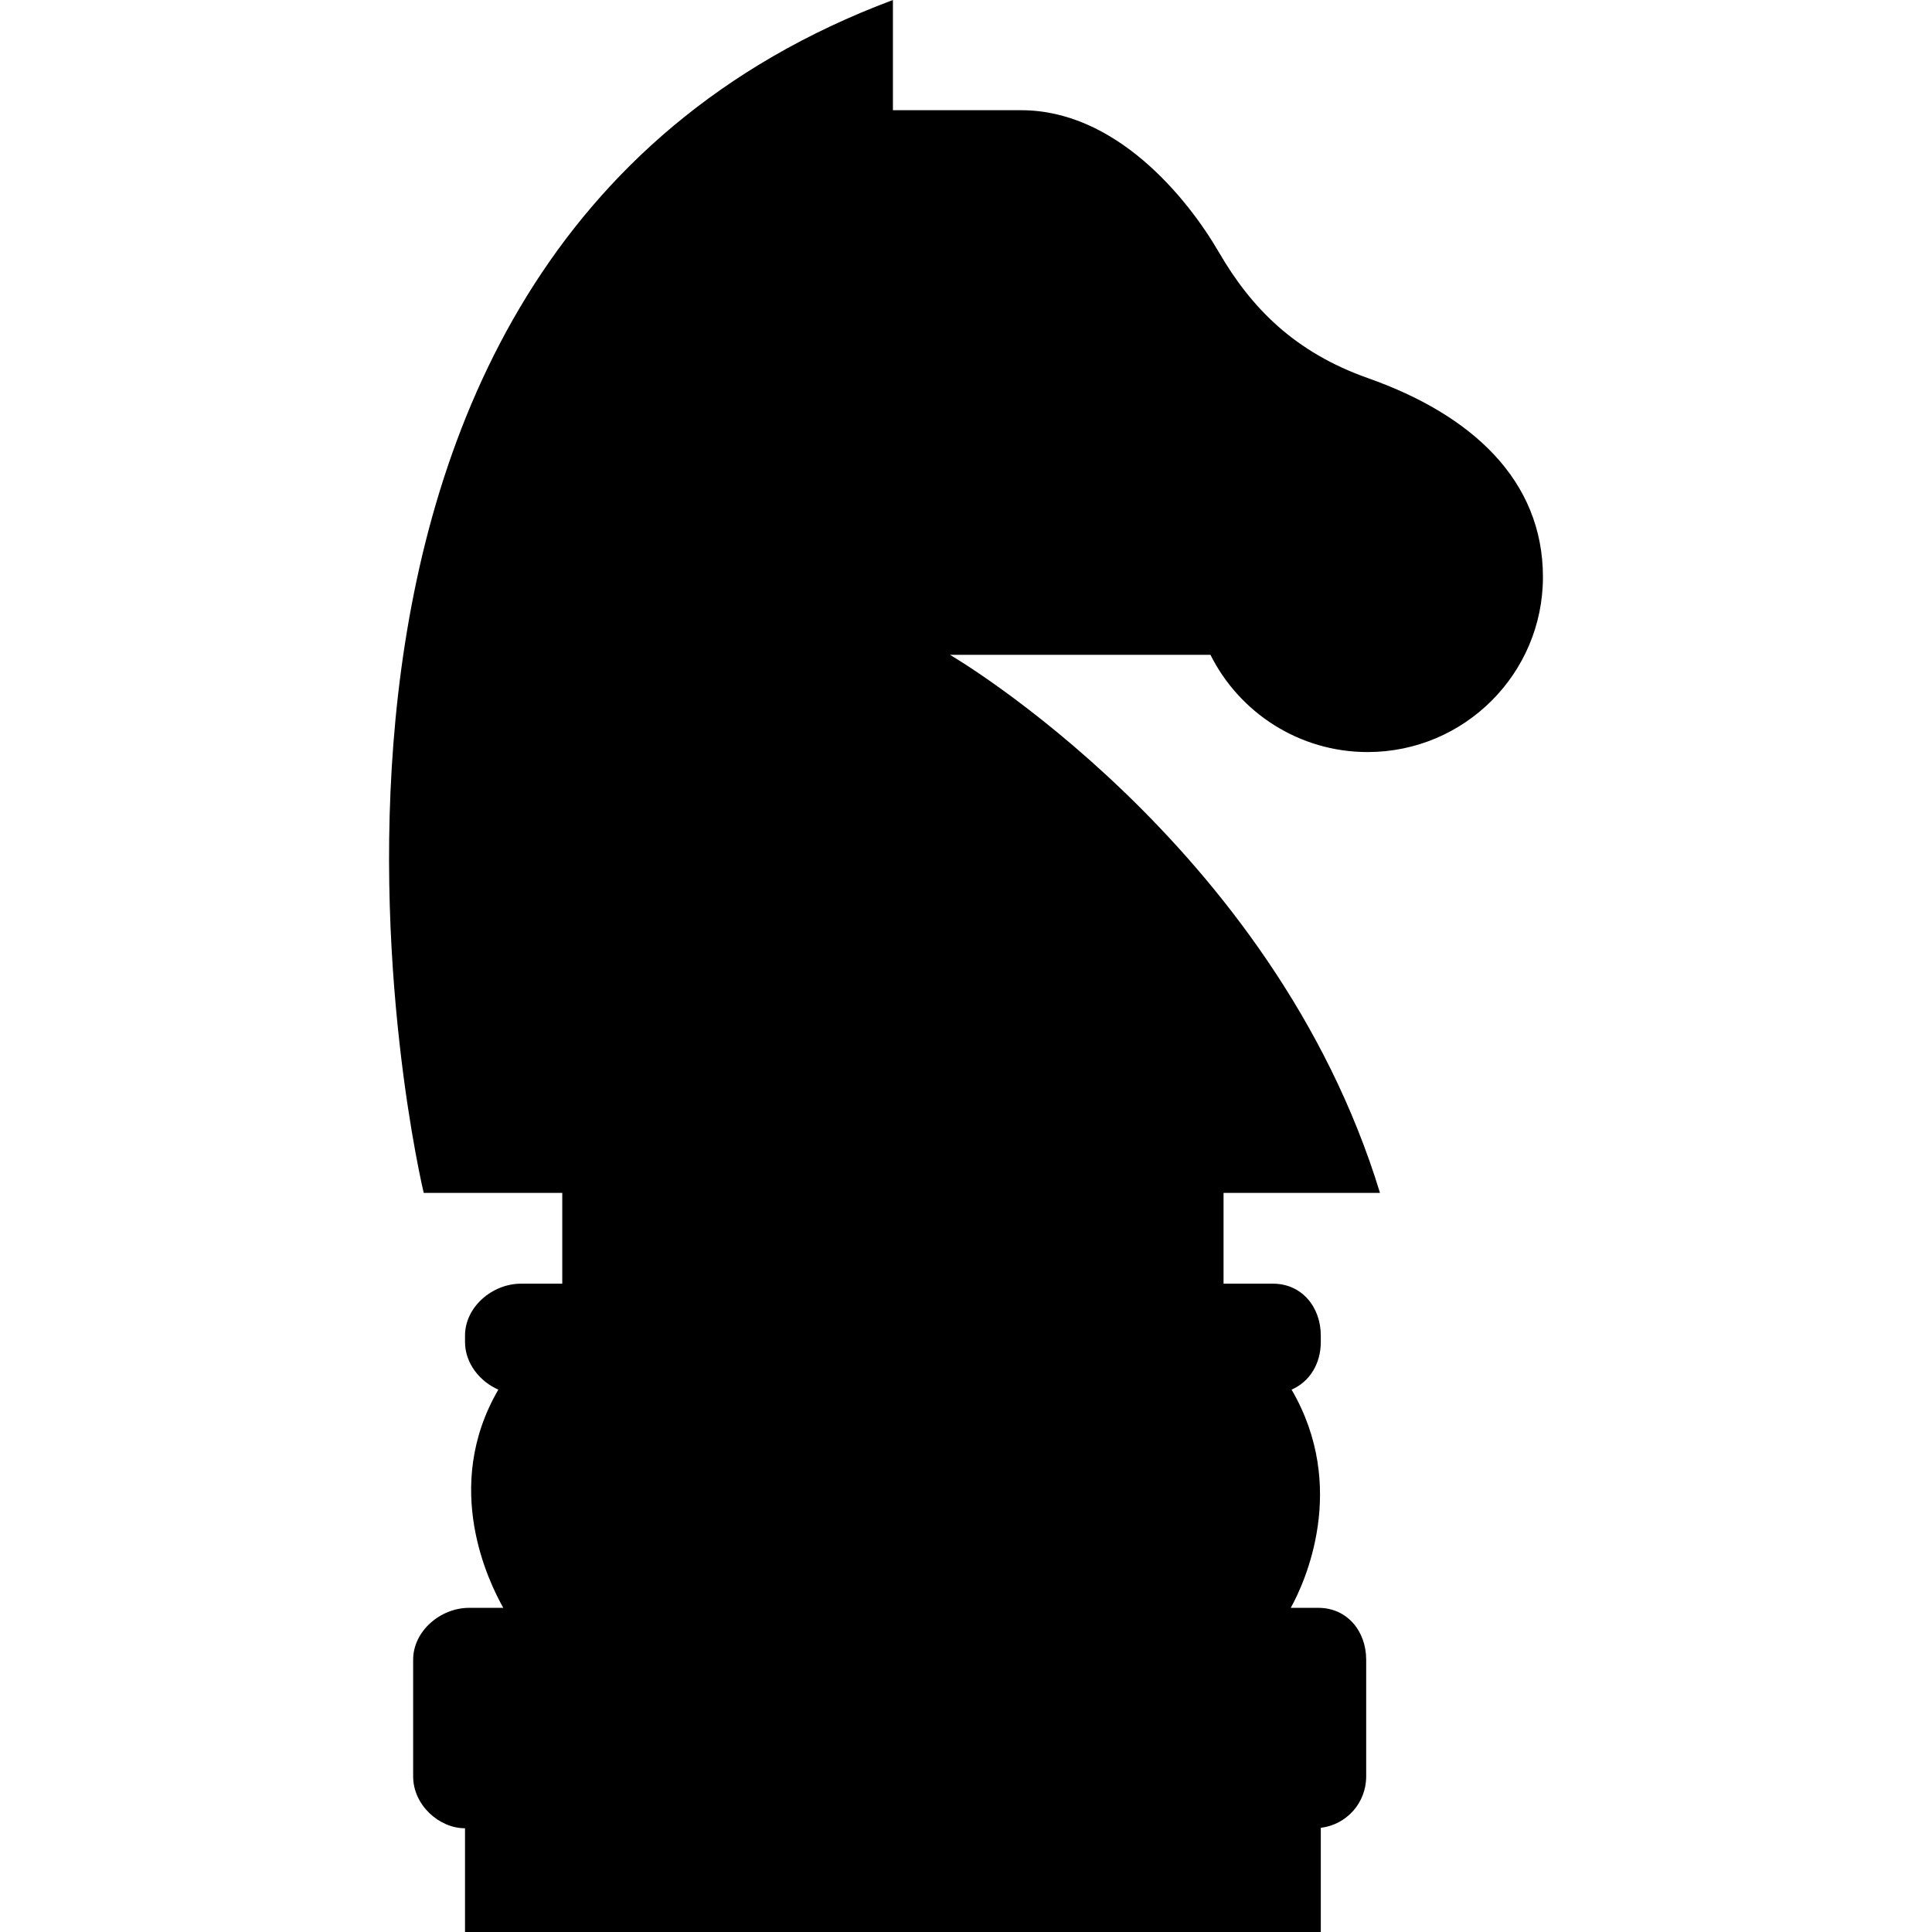
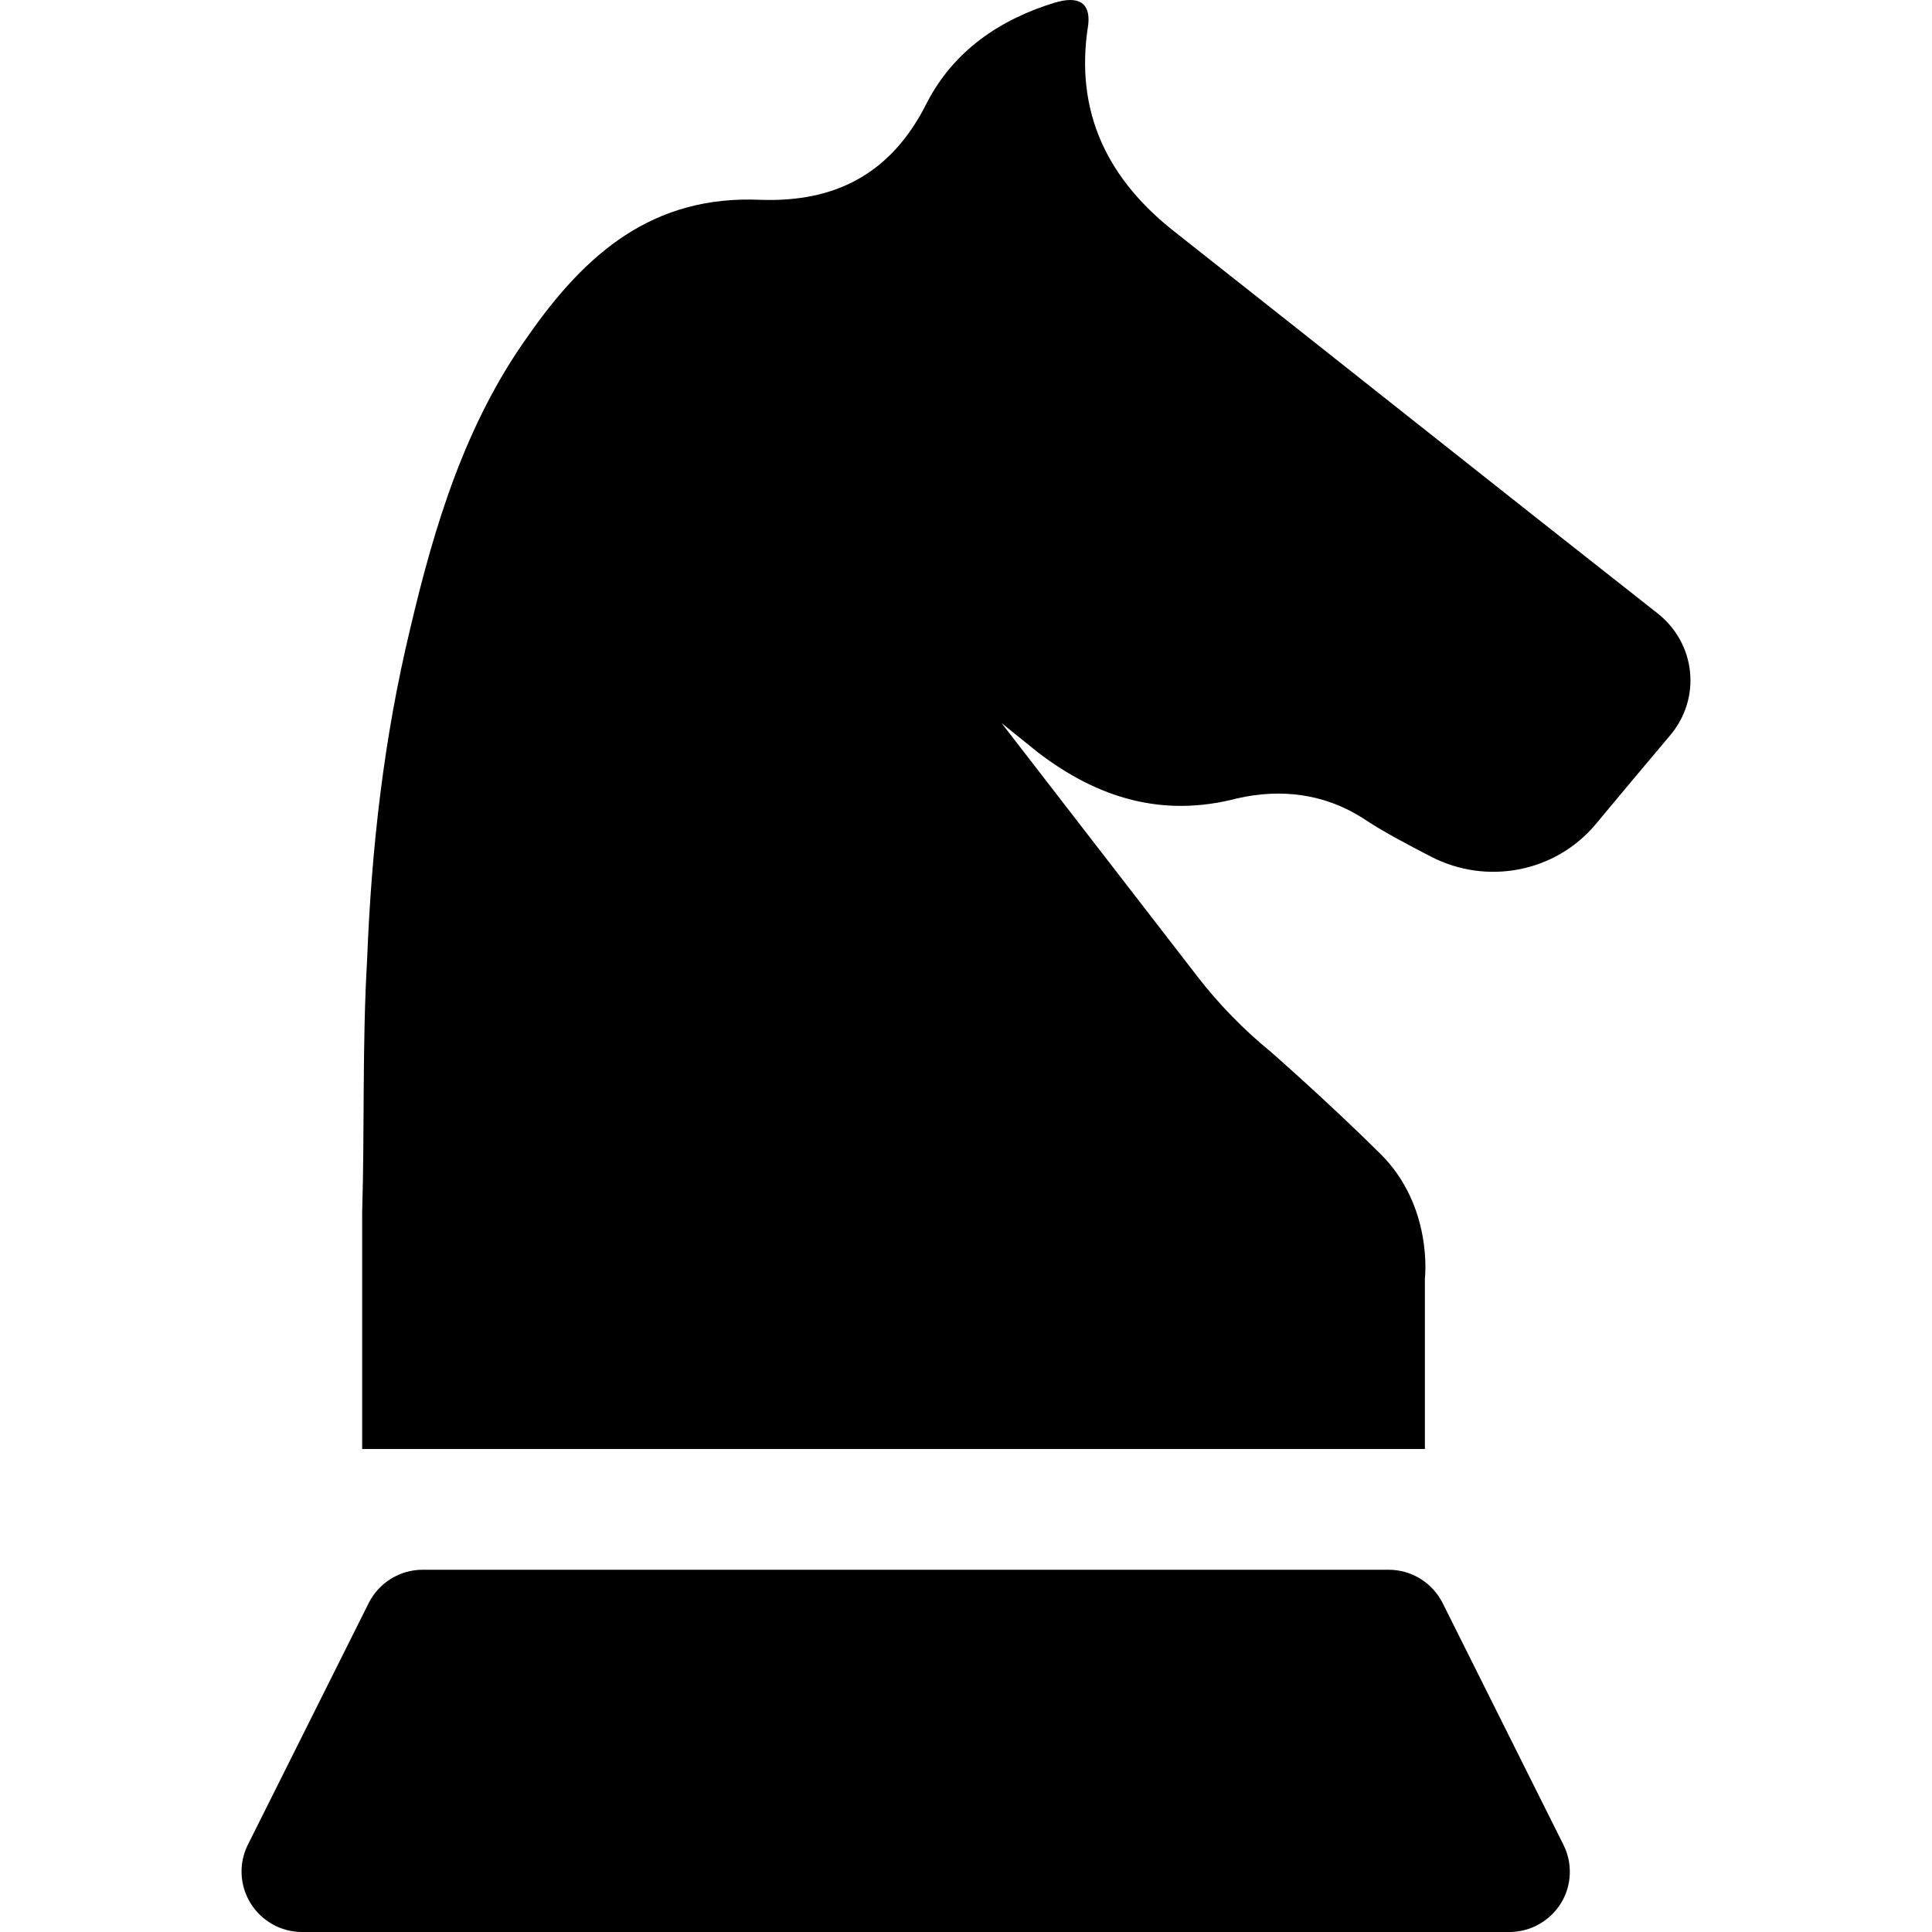
- <svg xmlns="http://www.w3.org/2000/svg" version="1.1" id="Capa_1" x="0px" y="0px" viewBox="0 0 298 298" style="enable-background:new 0 0 298 298;" xml:space="preserve">
+ <svg xmlns="http://www.w3.org/2000/svg" version="1.1" id="Capa_1" x="0px" y="0px" viewBox="0 0 511.997 511.997" style="enable-background:new 0 0 511.997 511.997;" xml:space="preserve">
  <g>
-     <path d="M210.952,116c14.912,0,27.037-12.088,27.037-27s-10.945-25.013-26.964-30.666c-11.333-4-18.018-10.823-23.009-19.412   C183.025,30.333,172.025,17,157.525,17c-5.832,0-19.798,0-19.798,0V0c-107,40.03-72.369,184-72.369,184h21.369v14h-6.369   c-4.418,0-8.631,3.582-8.631,8v1c0,3.289,2.302,6.111,5.14,7.341c-8.77,15.05-1.419,29.775,0.761,33.659h-5.271   c-4.418,0-8.631,3.582-8.631,8v18c0,4.418,4,8,8,8v16h132v-16.069c4-0.493,7-3.853,7-7.931v-18c0-4.418-2.951-8-7.369-8h-4.27   c2.181-3.884,8.902-18.609,0.13-33.659c2.838-1.23,4.508-4.052,4.508-7.341v-1c0-4.418-2.951-8-7.369-8h-7.631v-14h24.132   c-16.501-54-66.334-83-66.334-83h40.182C191.146,109.889,200.351,116,210.952,116z" />
+     <g>
+       <path d="M439.208,162.493c-42.656-33.504-84.672-66.976-127.168-100.48c-18.432-14.176-27.392-32.192-23.648-55.488    c0.64-5.792-2.592-7.744-8.96-5.792c-14.656,4.48-26.752,12.896-33.76,26.432c-9.6,19.328-24.8,26.432-44,25.792    c-28.704-1.312-46.496,14.208-61.792,36.16c-16.64,23.296-24.8,50.368-31.168,77.472c-7.008,29.056-10.272,58.144-11.424,87.712    c-1.312,22.624-0.64,44.576-1.312,67.072c0,1.312,0,1.984,0,2.624v60h281.632v-45.248c0,0,2.272-19.04-11.808-32.992    c-14.08-13.952-29.024-27.008-29.024-27.008c-7.2-5.888-13.76-12.608-19.424-19.936l-51.936-67.2    c3.232,2.624,6.368,5.12,9.6,7.744c15.968,12.224,33.12,17.376,52.832,12.224c11.424-2.624,22.976-1.312,33.12,5.12    c5.664,3.776,11.936,7.04,18.24,10.304c14.816,7.68,33.056,4.16,43.712-8.64c6.56-7.872,13.12-15.744,19.68-23.488    C450.952,184.989,449.416,170.493,439.208,162.493z" />
+     </g>
+   </g>
+   <g>
+     <g>
+       <path d="M414.312,488.861l-32-64.032c-2.72-5.408-8.256-8.832-14.304-8.832h-256c-6.048,0-11.584,3.424-14.304,8.832l-32,64    c-2.496,4.96-2.208,10.848,0.704,15.552c2.912,4.704,8.064,7.616,13.6,7.616h320c5.536,0,10.688-2.88,13.632-7.584    C416.552,499.709,416.808,493.821,414.312,488.861z" />
+     </g>
  </g>
  <g>
</g>
  <g>
</g>
  <g>
</g>
  <g>
</g>
  <g>
</g>
  <g>
</g>
  <g>
</g>
  <g>
</g>
  <g>
</g>
  <g>
</g>
  <g>
</g>
  <g>
</g>
  <g>
</g>
  <g>
</g>
  <g>
</g>
</svg>
